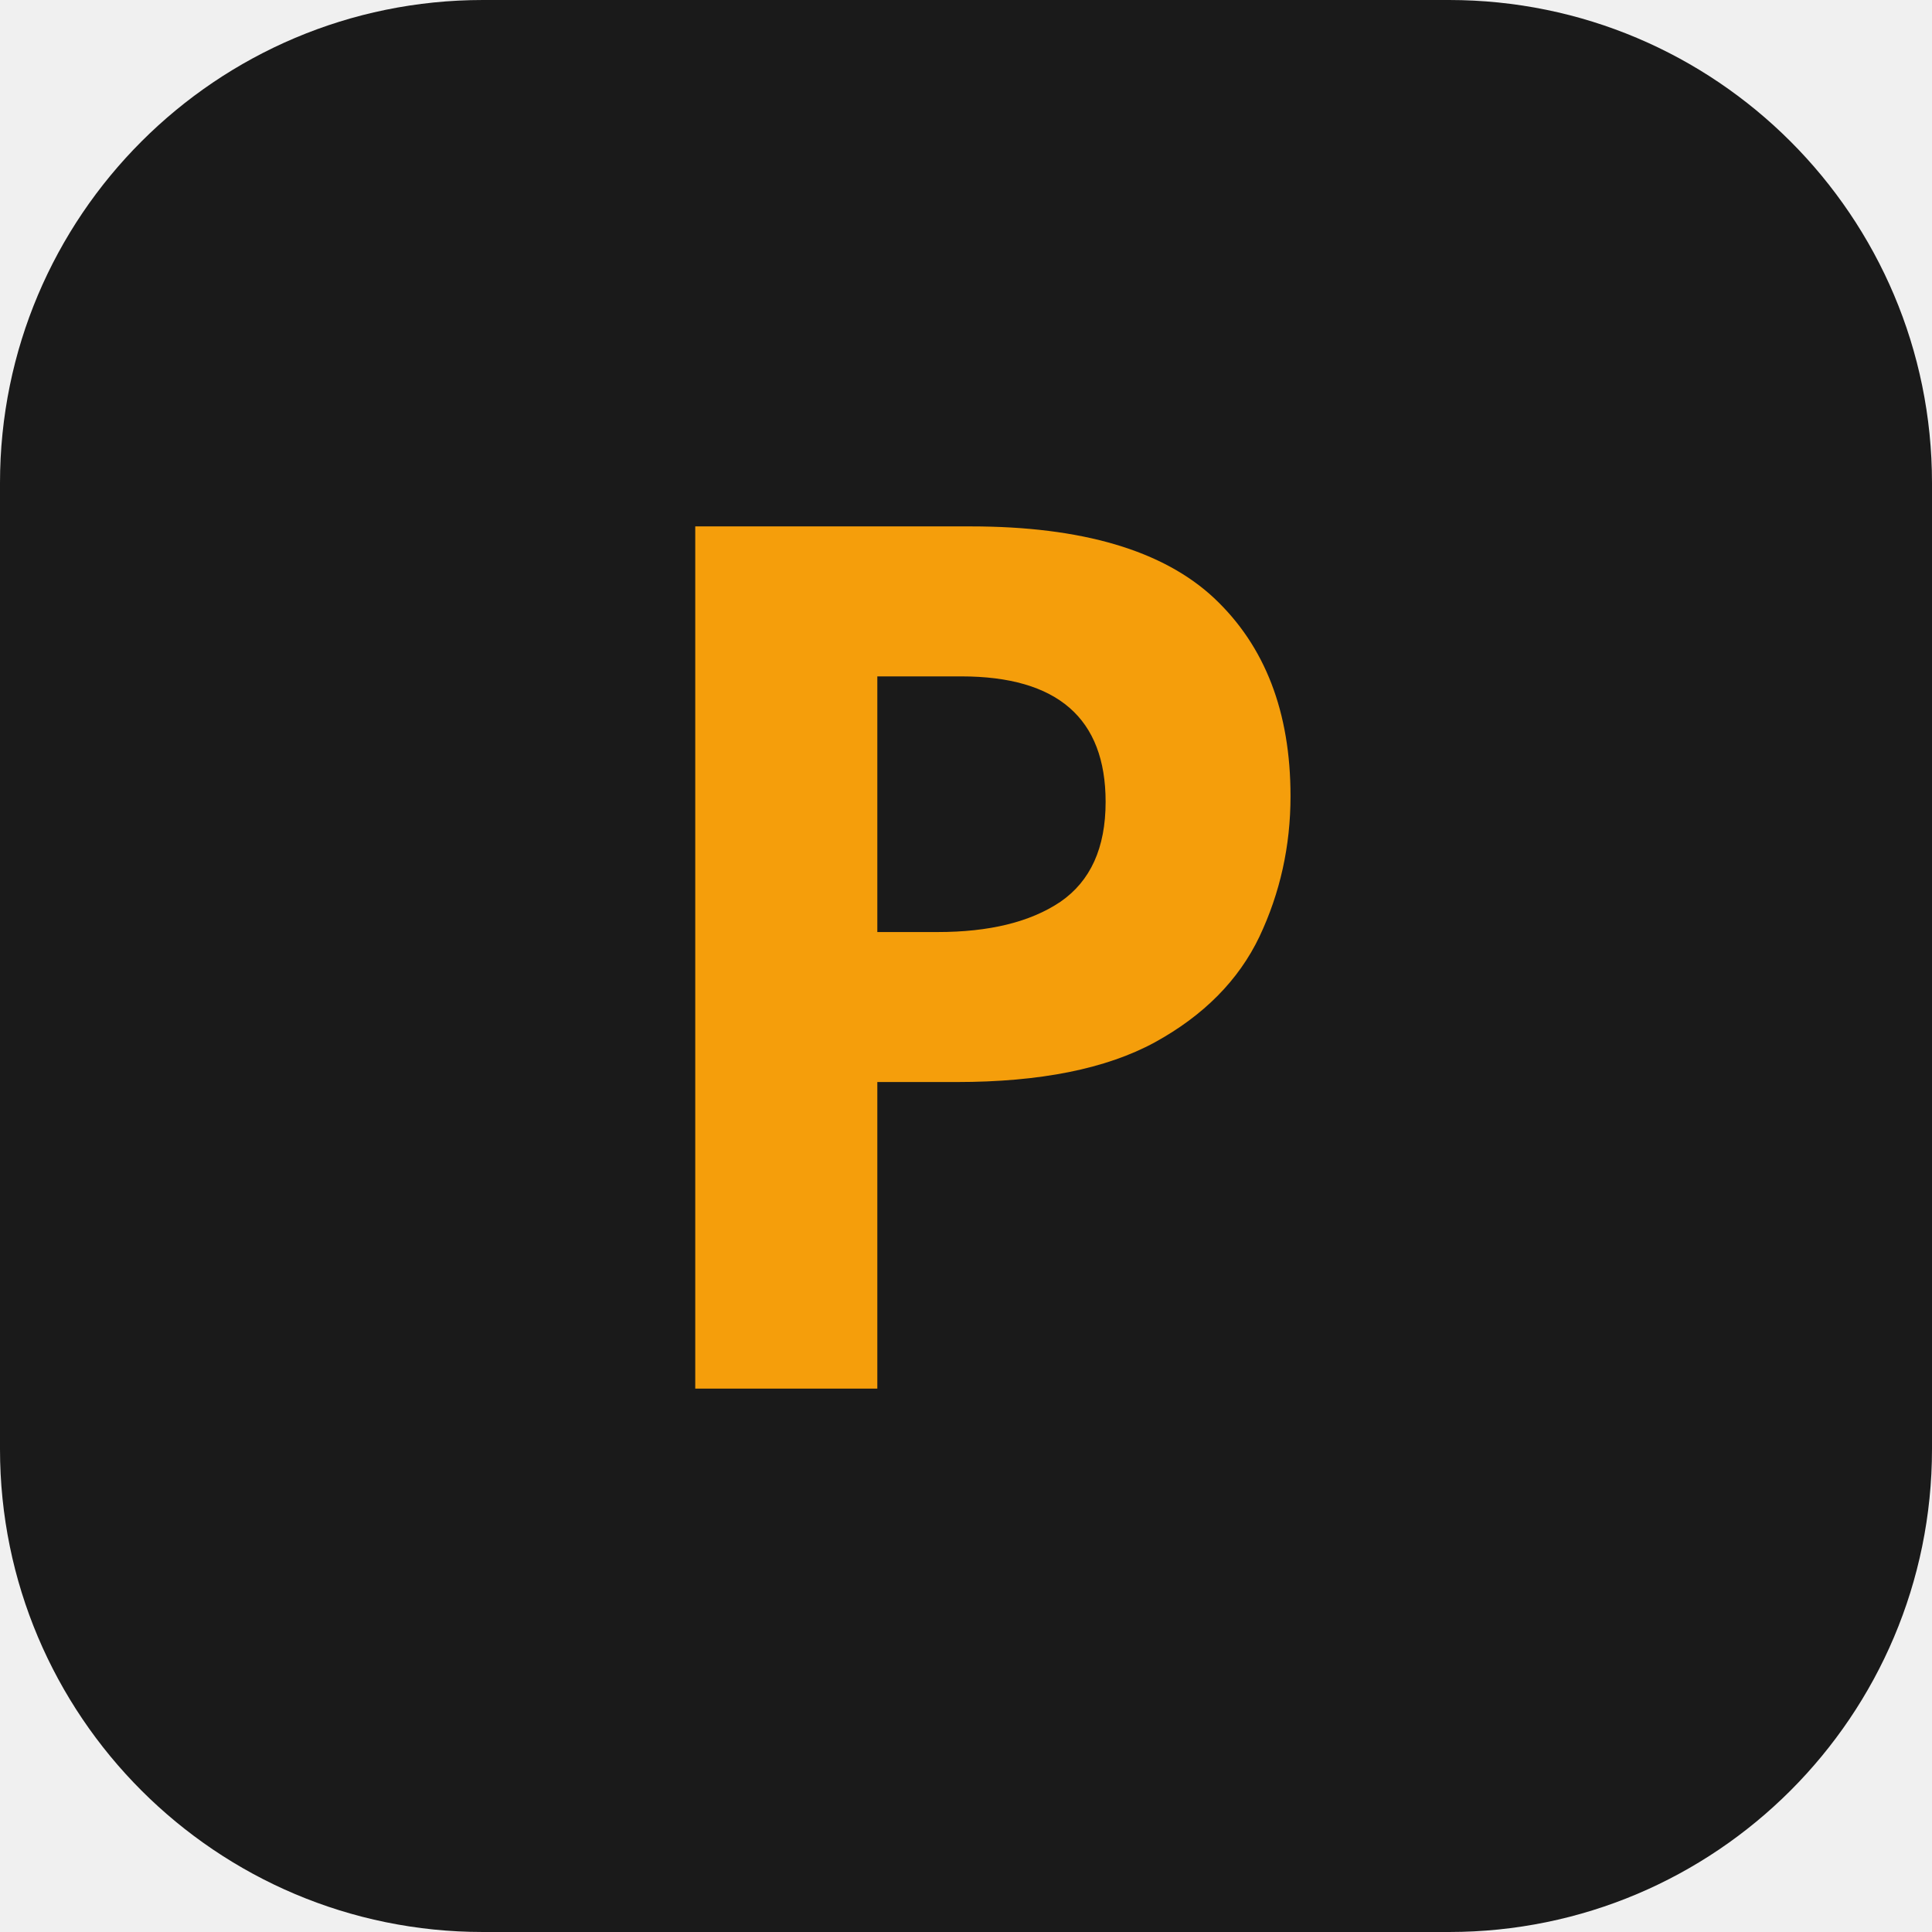
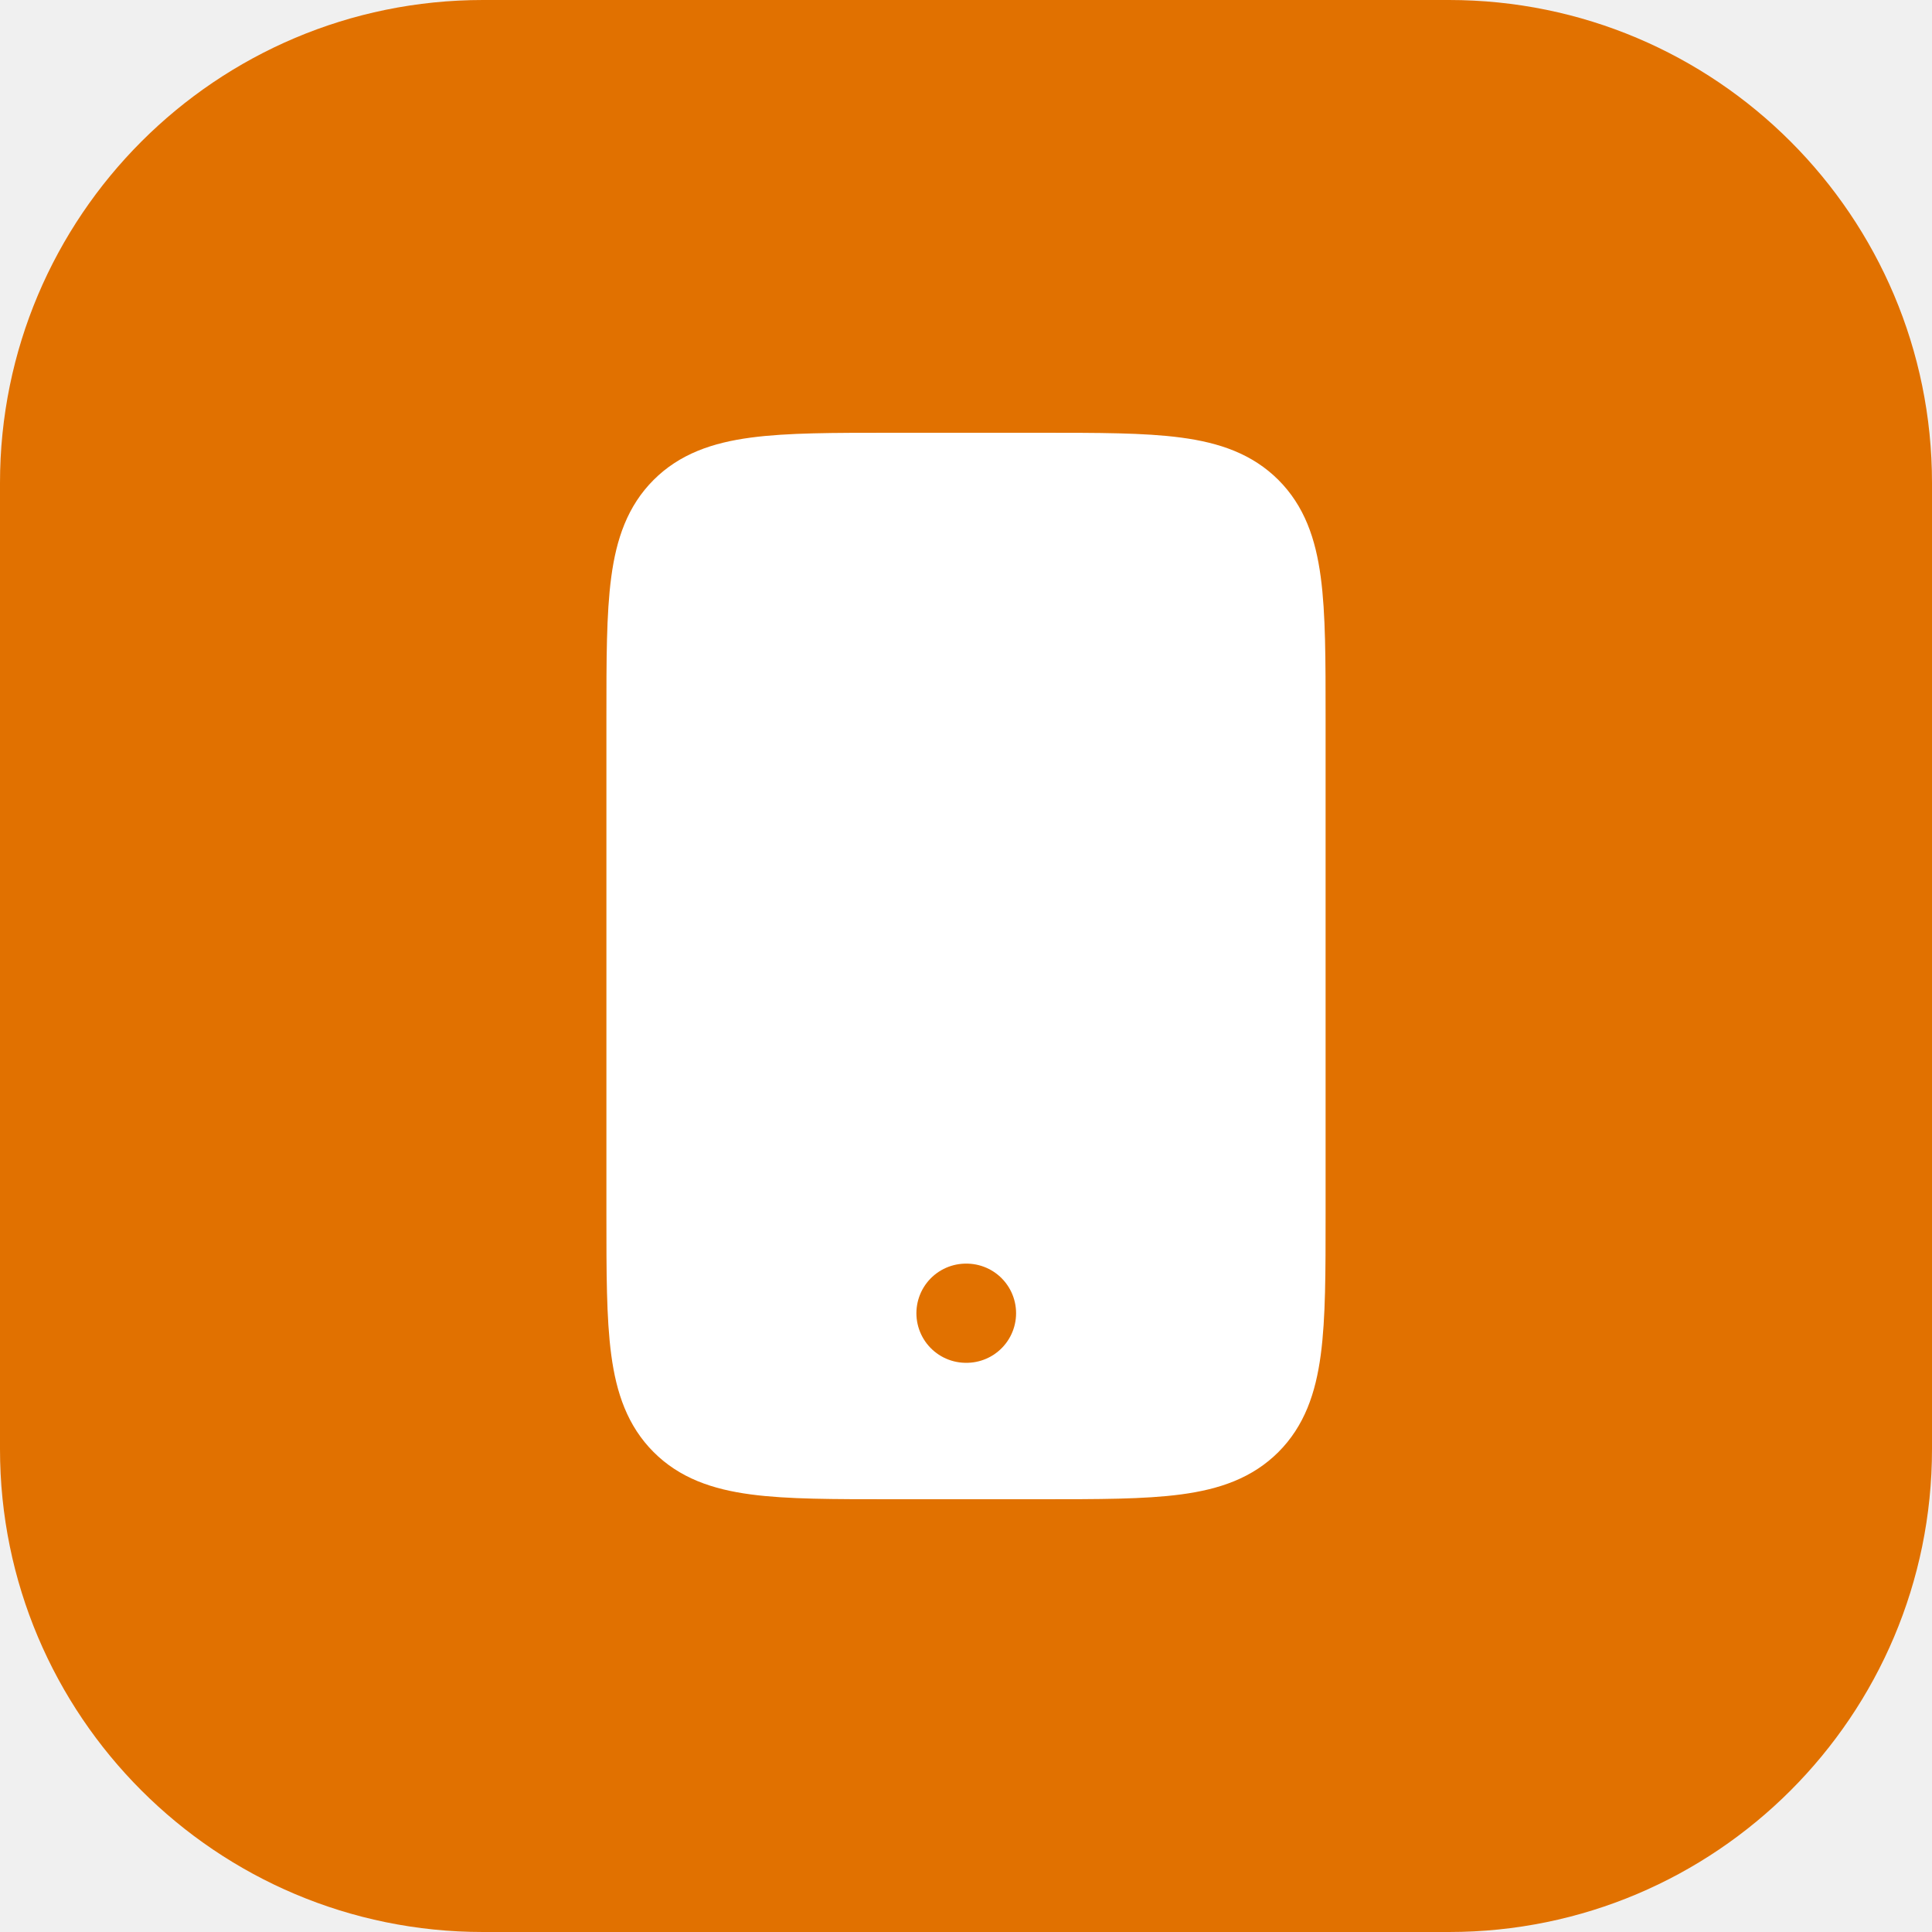
- <svg xmlns="http://www.w3.org/2000/svg" viewBox="0 0 32 32">
-   <rect width="32" height="32" rx="8" fill="#1a1a1a" />
-   <text x="16" y="23" text-anchor="middle" font-family="system-ui,sans-serif" font-size="20" font-weight="700" fill="#f59e0b">P</text>
+ <svg xmlns="http://www.w3.org/2000/svg" width="32" height="32" viewBox="0 0 32 32" fill="none">
+   <g clip-path="url(#clip0_6_2)">
+     <path d="M24 0H8C3.582 0 0 3.582 0 8V24C0 28.418 3.582 32 8 32H24C28.418 32 32 28.418 32 24V8C32 3.582 28.418 0 24 0Z" fill="#E17100" />
+     <path d="M17.232 7.784H14.768C12.831 7.784 11.862 7.784 11.261 8.385C10.66 8.987 10.66 9.955 10.66 11.892V20.108C10.66 22.045 10.66 23.012 11.261 23.615C11.862 24.217 12.831 24.216 14.768 24.216H17.232C19.169 24.216 20.137 24.216 20.739 23.615C21.34 23.012 21.34 22.045 21.34 20.108V11.892C21.34 9.955 21.34 8.987 20.739 8.385C20.137 7.784 19.169 7.784 17.232 7.784Z" fill="white" stroke="white" stroke-width="1.232" stroke-linecap="round" stroke-linejoin="round" />
+     <path d="M16 21.751H16.008Z" fill="#E17100" />
+     <path d="M16 21.751H16.008" stroke="#E17100" stroke-width="1.643" stroke-linecap="round" stroke-linejoin="round" />
+   </g>
+   <defs>
+     <clipPath id="clip0_6_2">
+       <rect width="32" height="32" fill="white" />
+     </clipPath>
+   </defs>
</svg>
